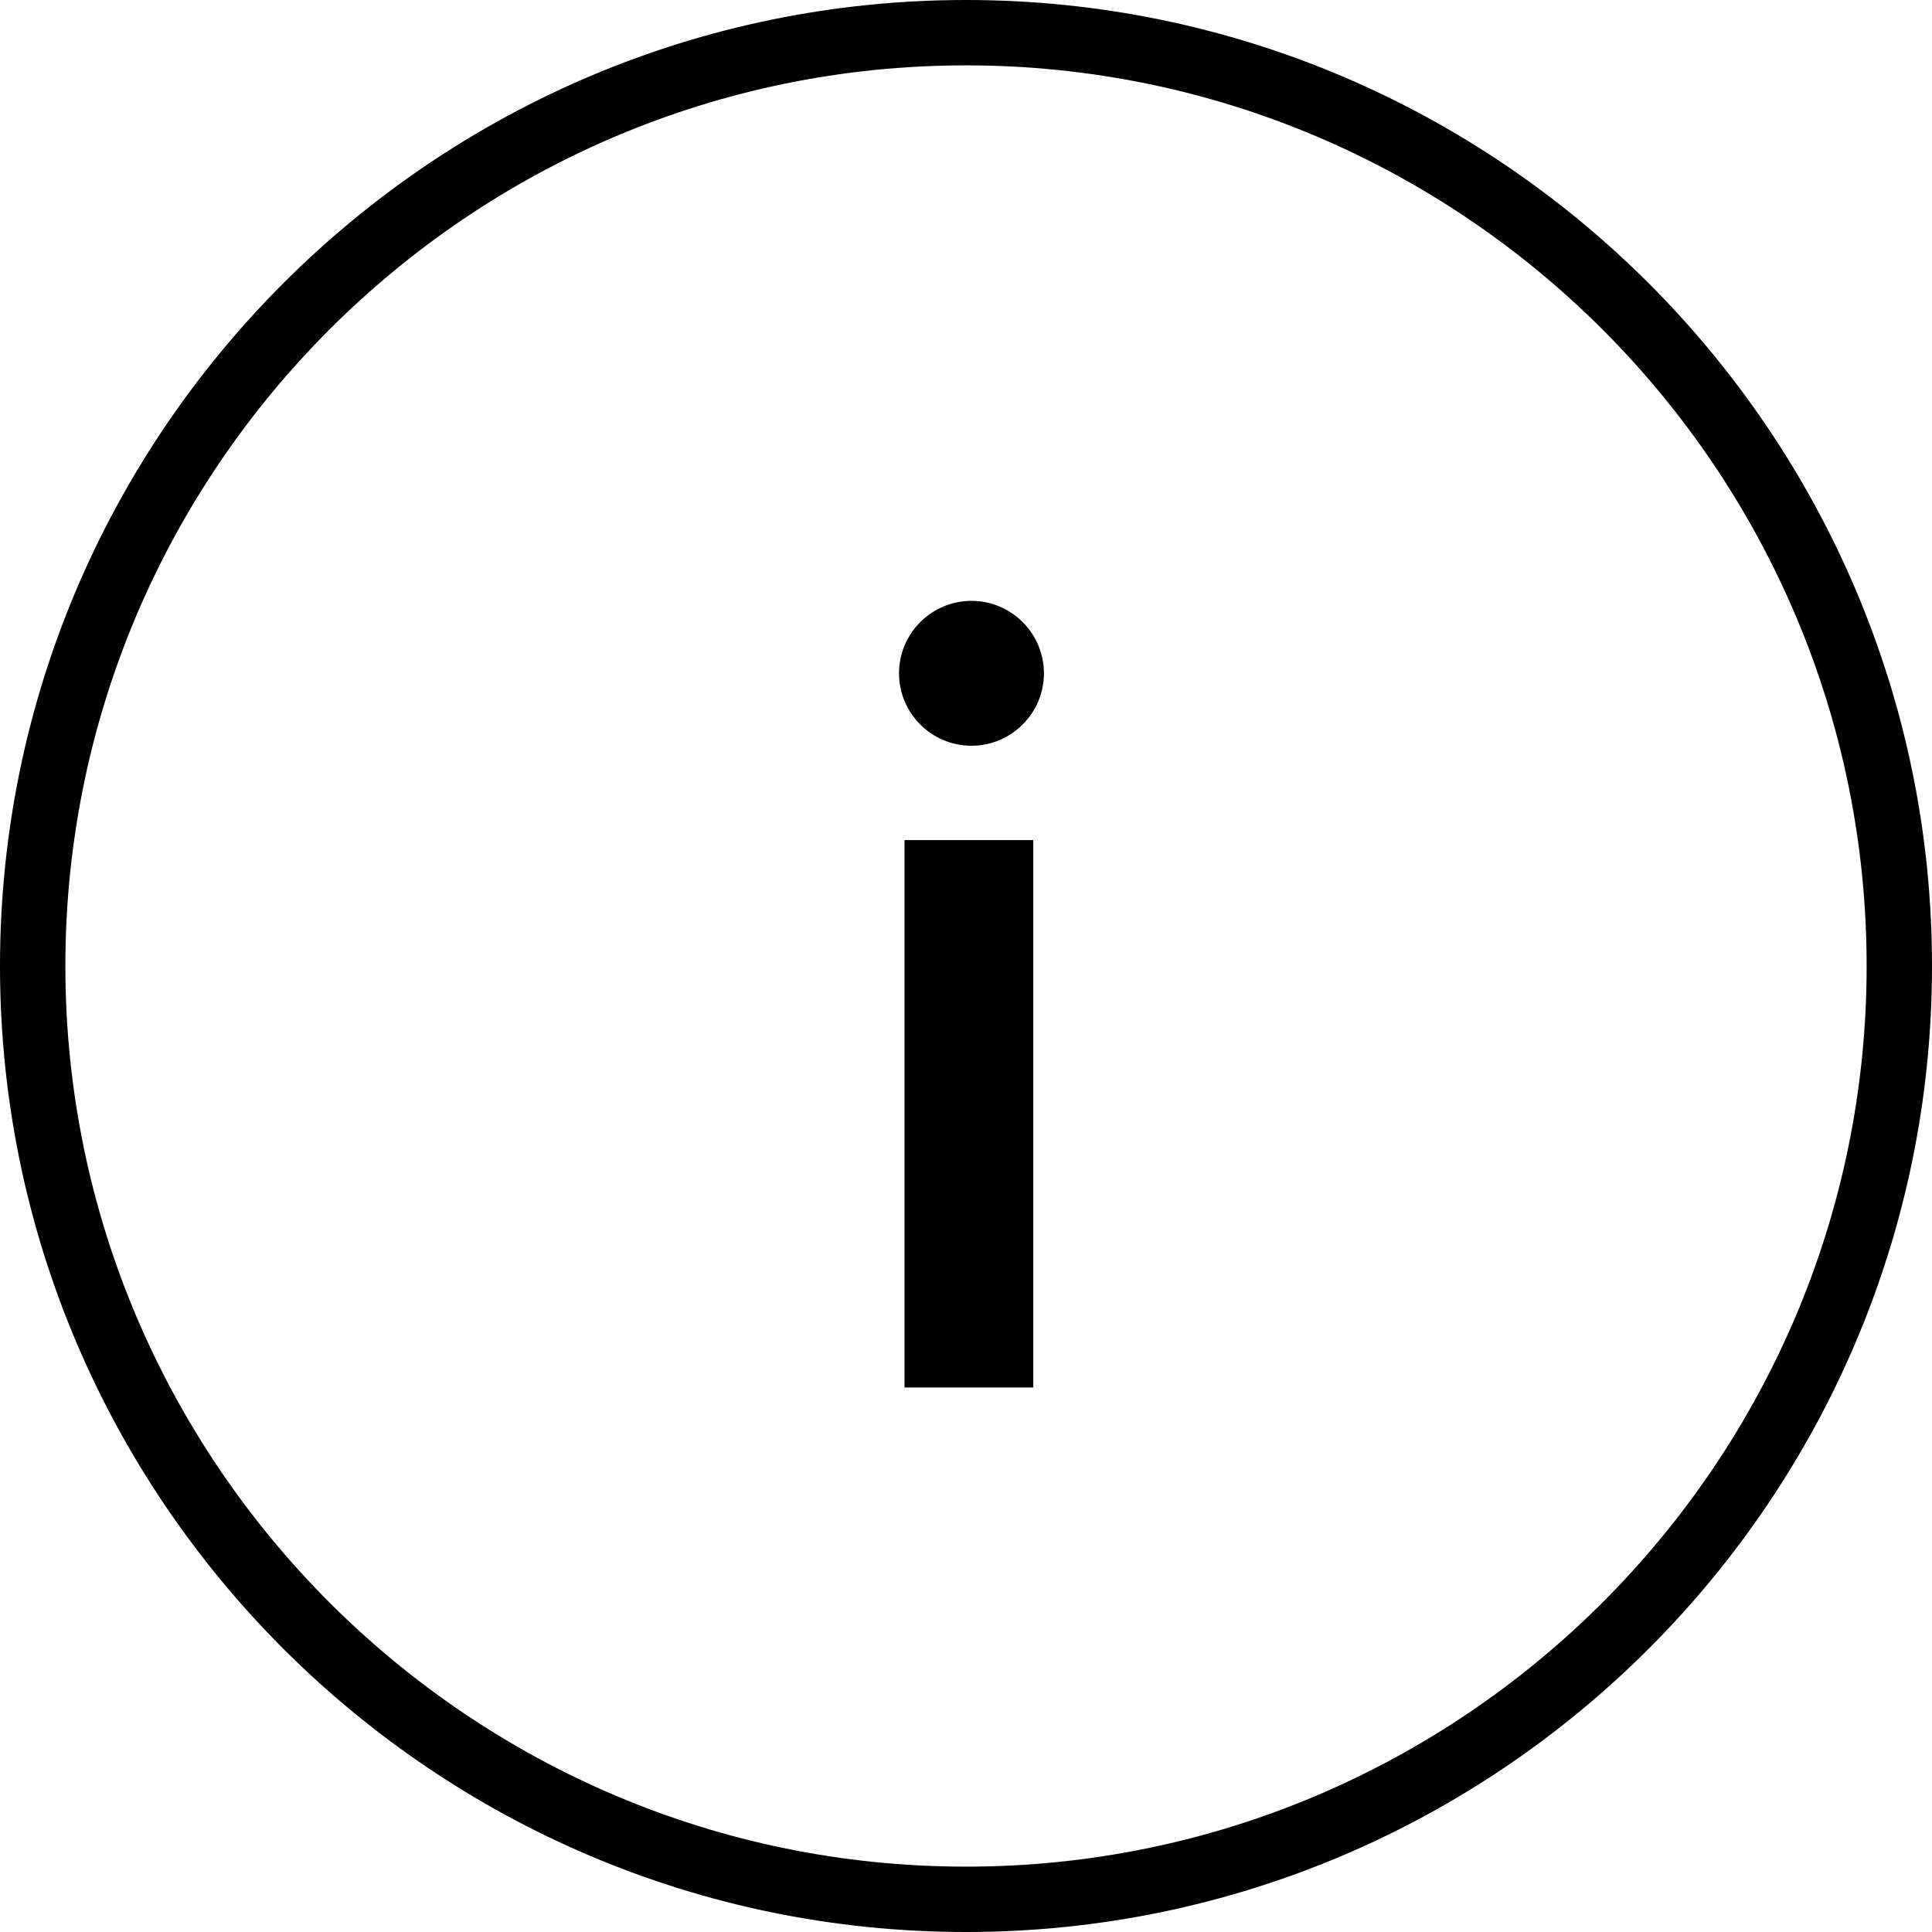
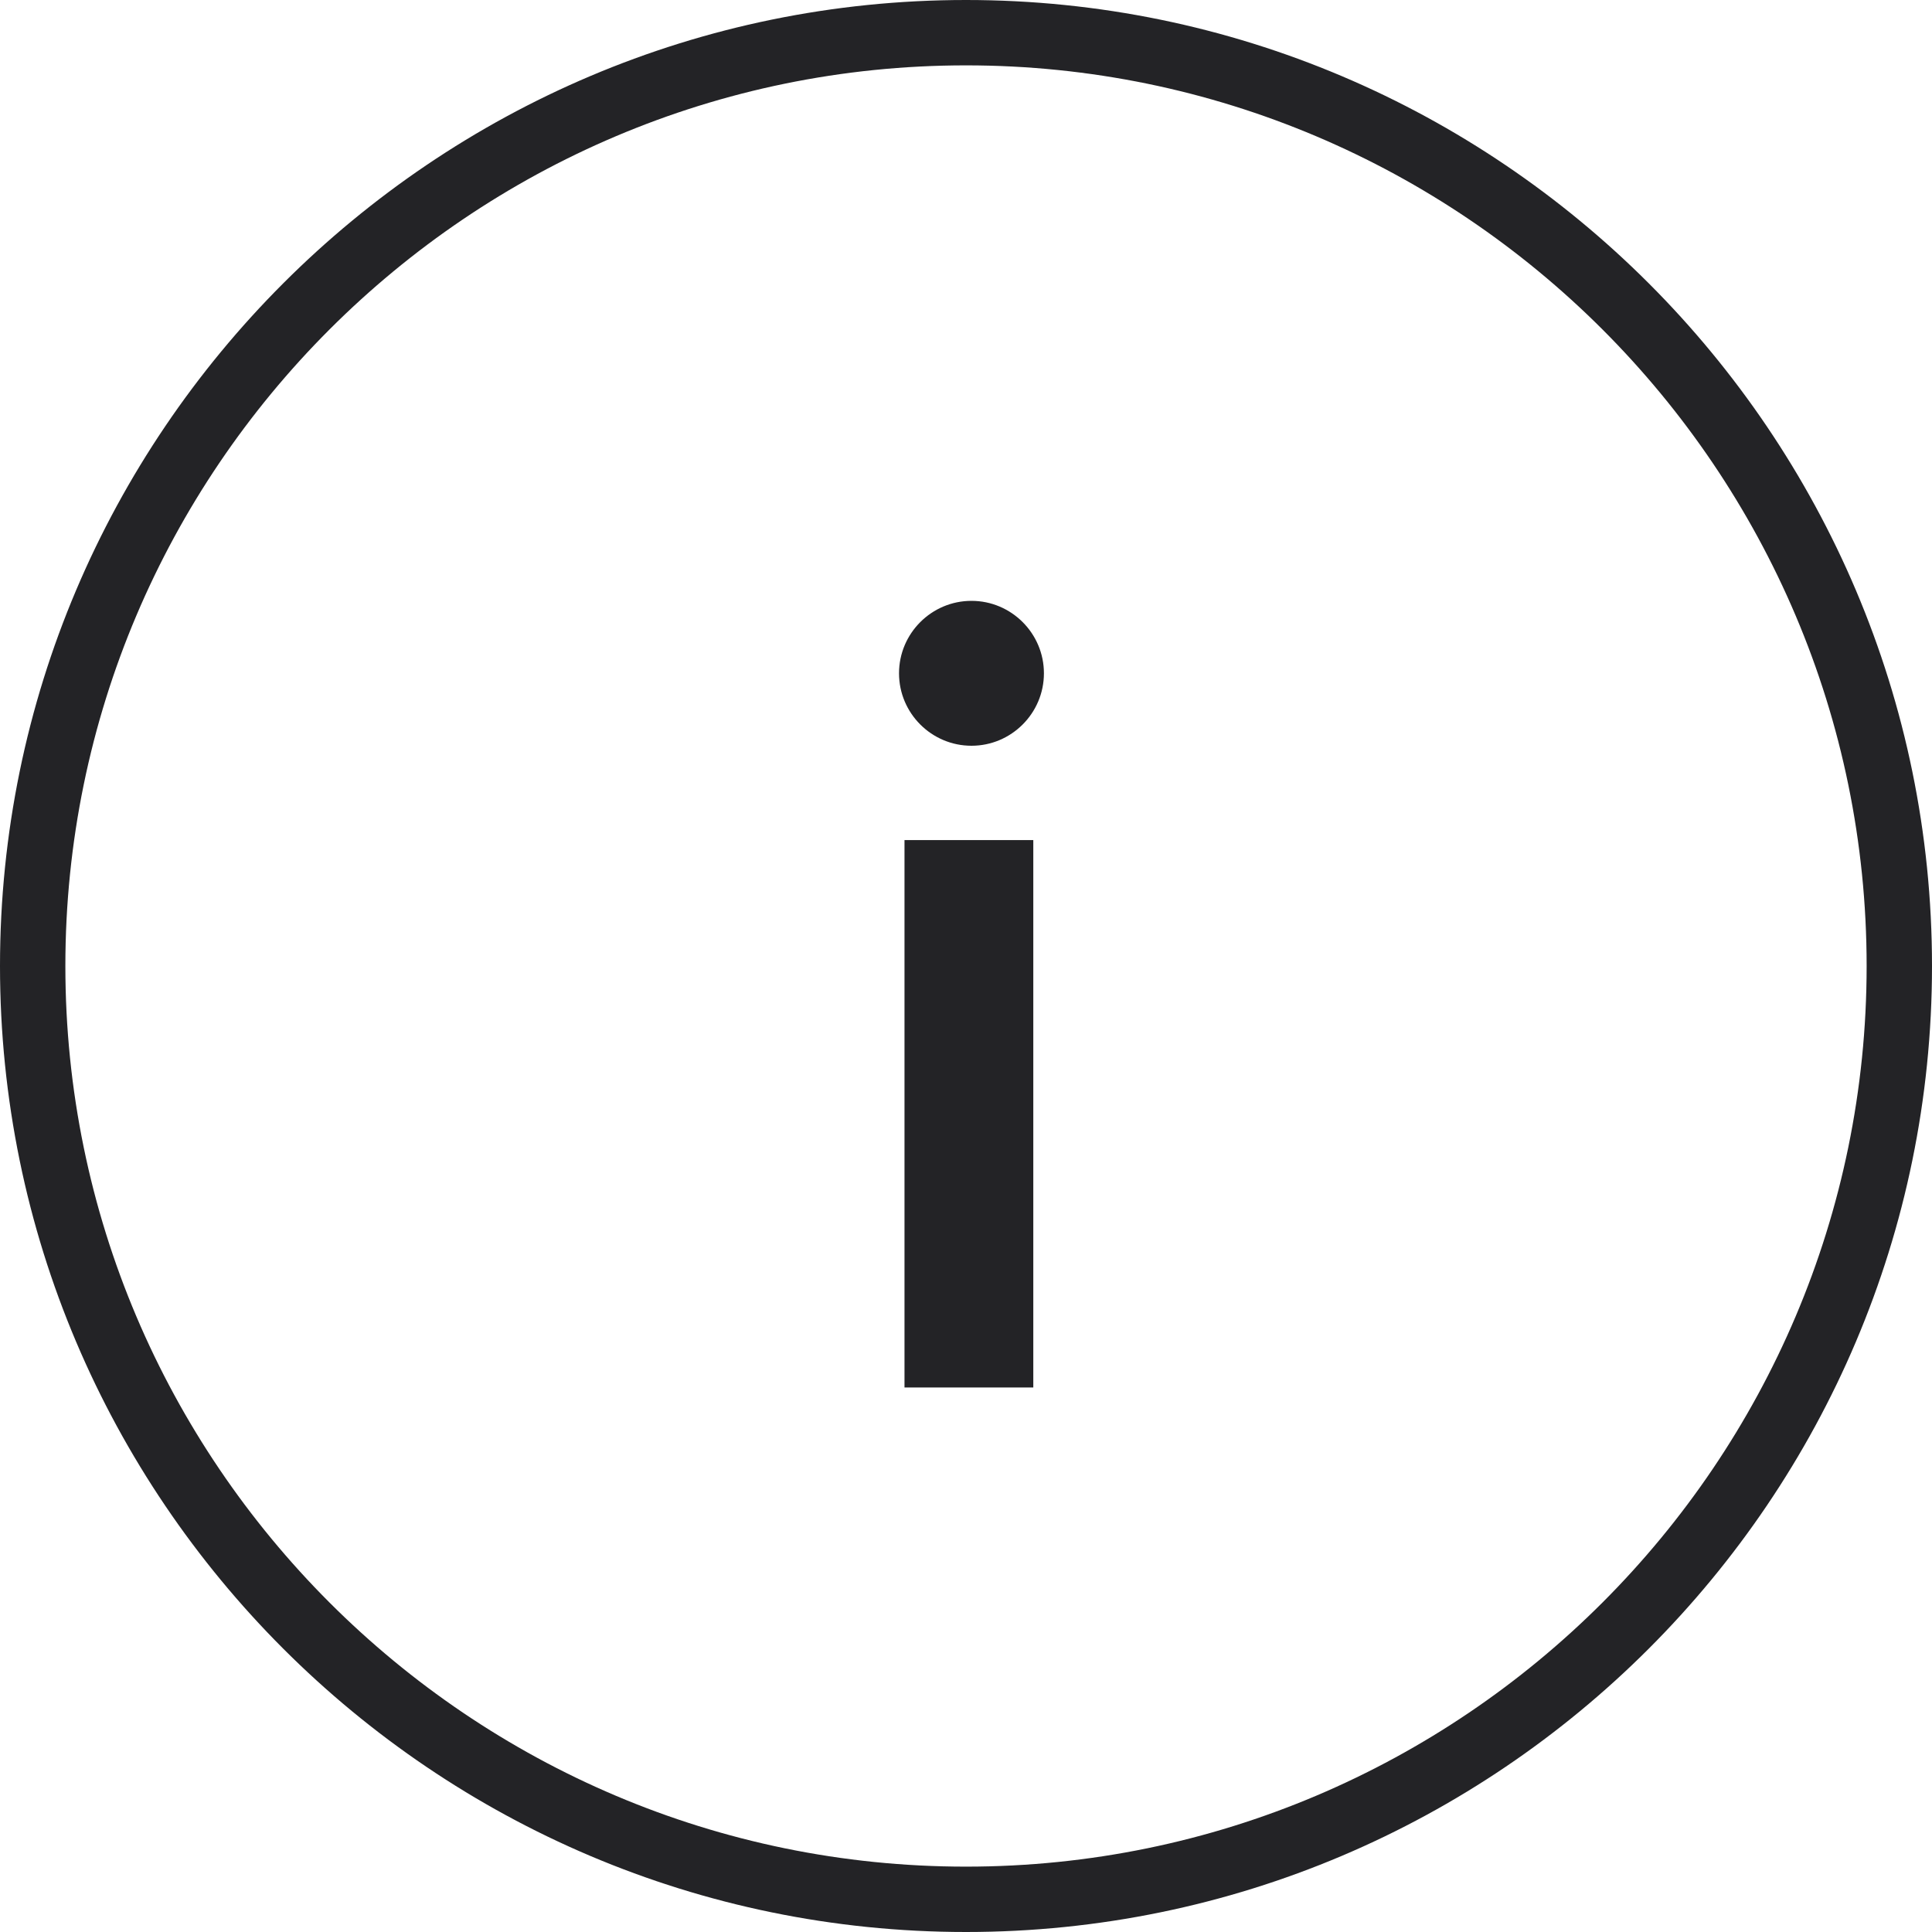
<svg xmlns="http://www.w3.org/2000/svg" version="1" id="Layer_1" x="0" y="0" width="60" height="60" viewBox="0 0 60 60" enable-background="new 0 0 60 60" xml:space="preserve">
-   <path d="M30 0C13.46 0 0 13.46 0 30s13.46 30 30 30c16.54 0 30-13.46 30-30S46.54 0 30 0zM30 57.97C14.58 57.97 2.03 45.42 2.03 30 2.03 14.58 14.58 2.03 30 2.03c15.42 0 27.97 12.55 27.97 27.97C57.97 45.42 45.42 57.97 30 57.97zM28.09 43.09h4v-17h-4V43.09zM30.17 18.66c-1.24 0-2.25 1.01-2.25 2.25 0 1.24 1.01 2.25 2.25 2.25 1.24 0 2.25-1.01 2.25-2.25C32.42 19.67 31.41 18.66 30.17 18.66z" />
+   <path fill="#232326" d="M30 0C13.46 0 0 13.46 0 30s13.46 30 30 30c16.54 0 30-13.46 30-30S46.54 0 30 0zM30 57.97C14.58 57.97 2.03 45.42 2.03 30 2.03 14.58 14.58 2.03 30 2.03c15.42 0 27.97 12.55 27.97 27.97C57.97 45.42 45.42 57.97 30 57.97zM28.09 43.09h4v-17h-4V43.09zM30.17 18.66c-1.24 0-2.25 1.01-2.25 2.25 0 1.24 1.01 2.25 2.25 2.25 1.24 0 2.25-1.01 2.25-2.25C32.42 19.67 31.41 18.66 30.17 18.66z" />
</svg>
